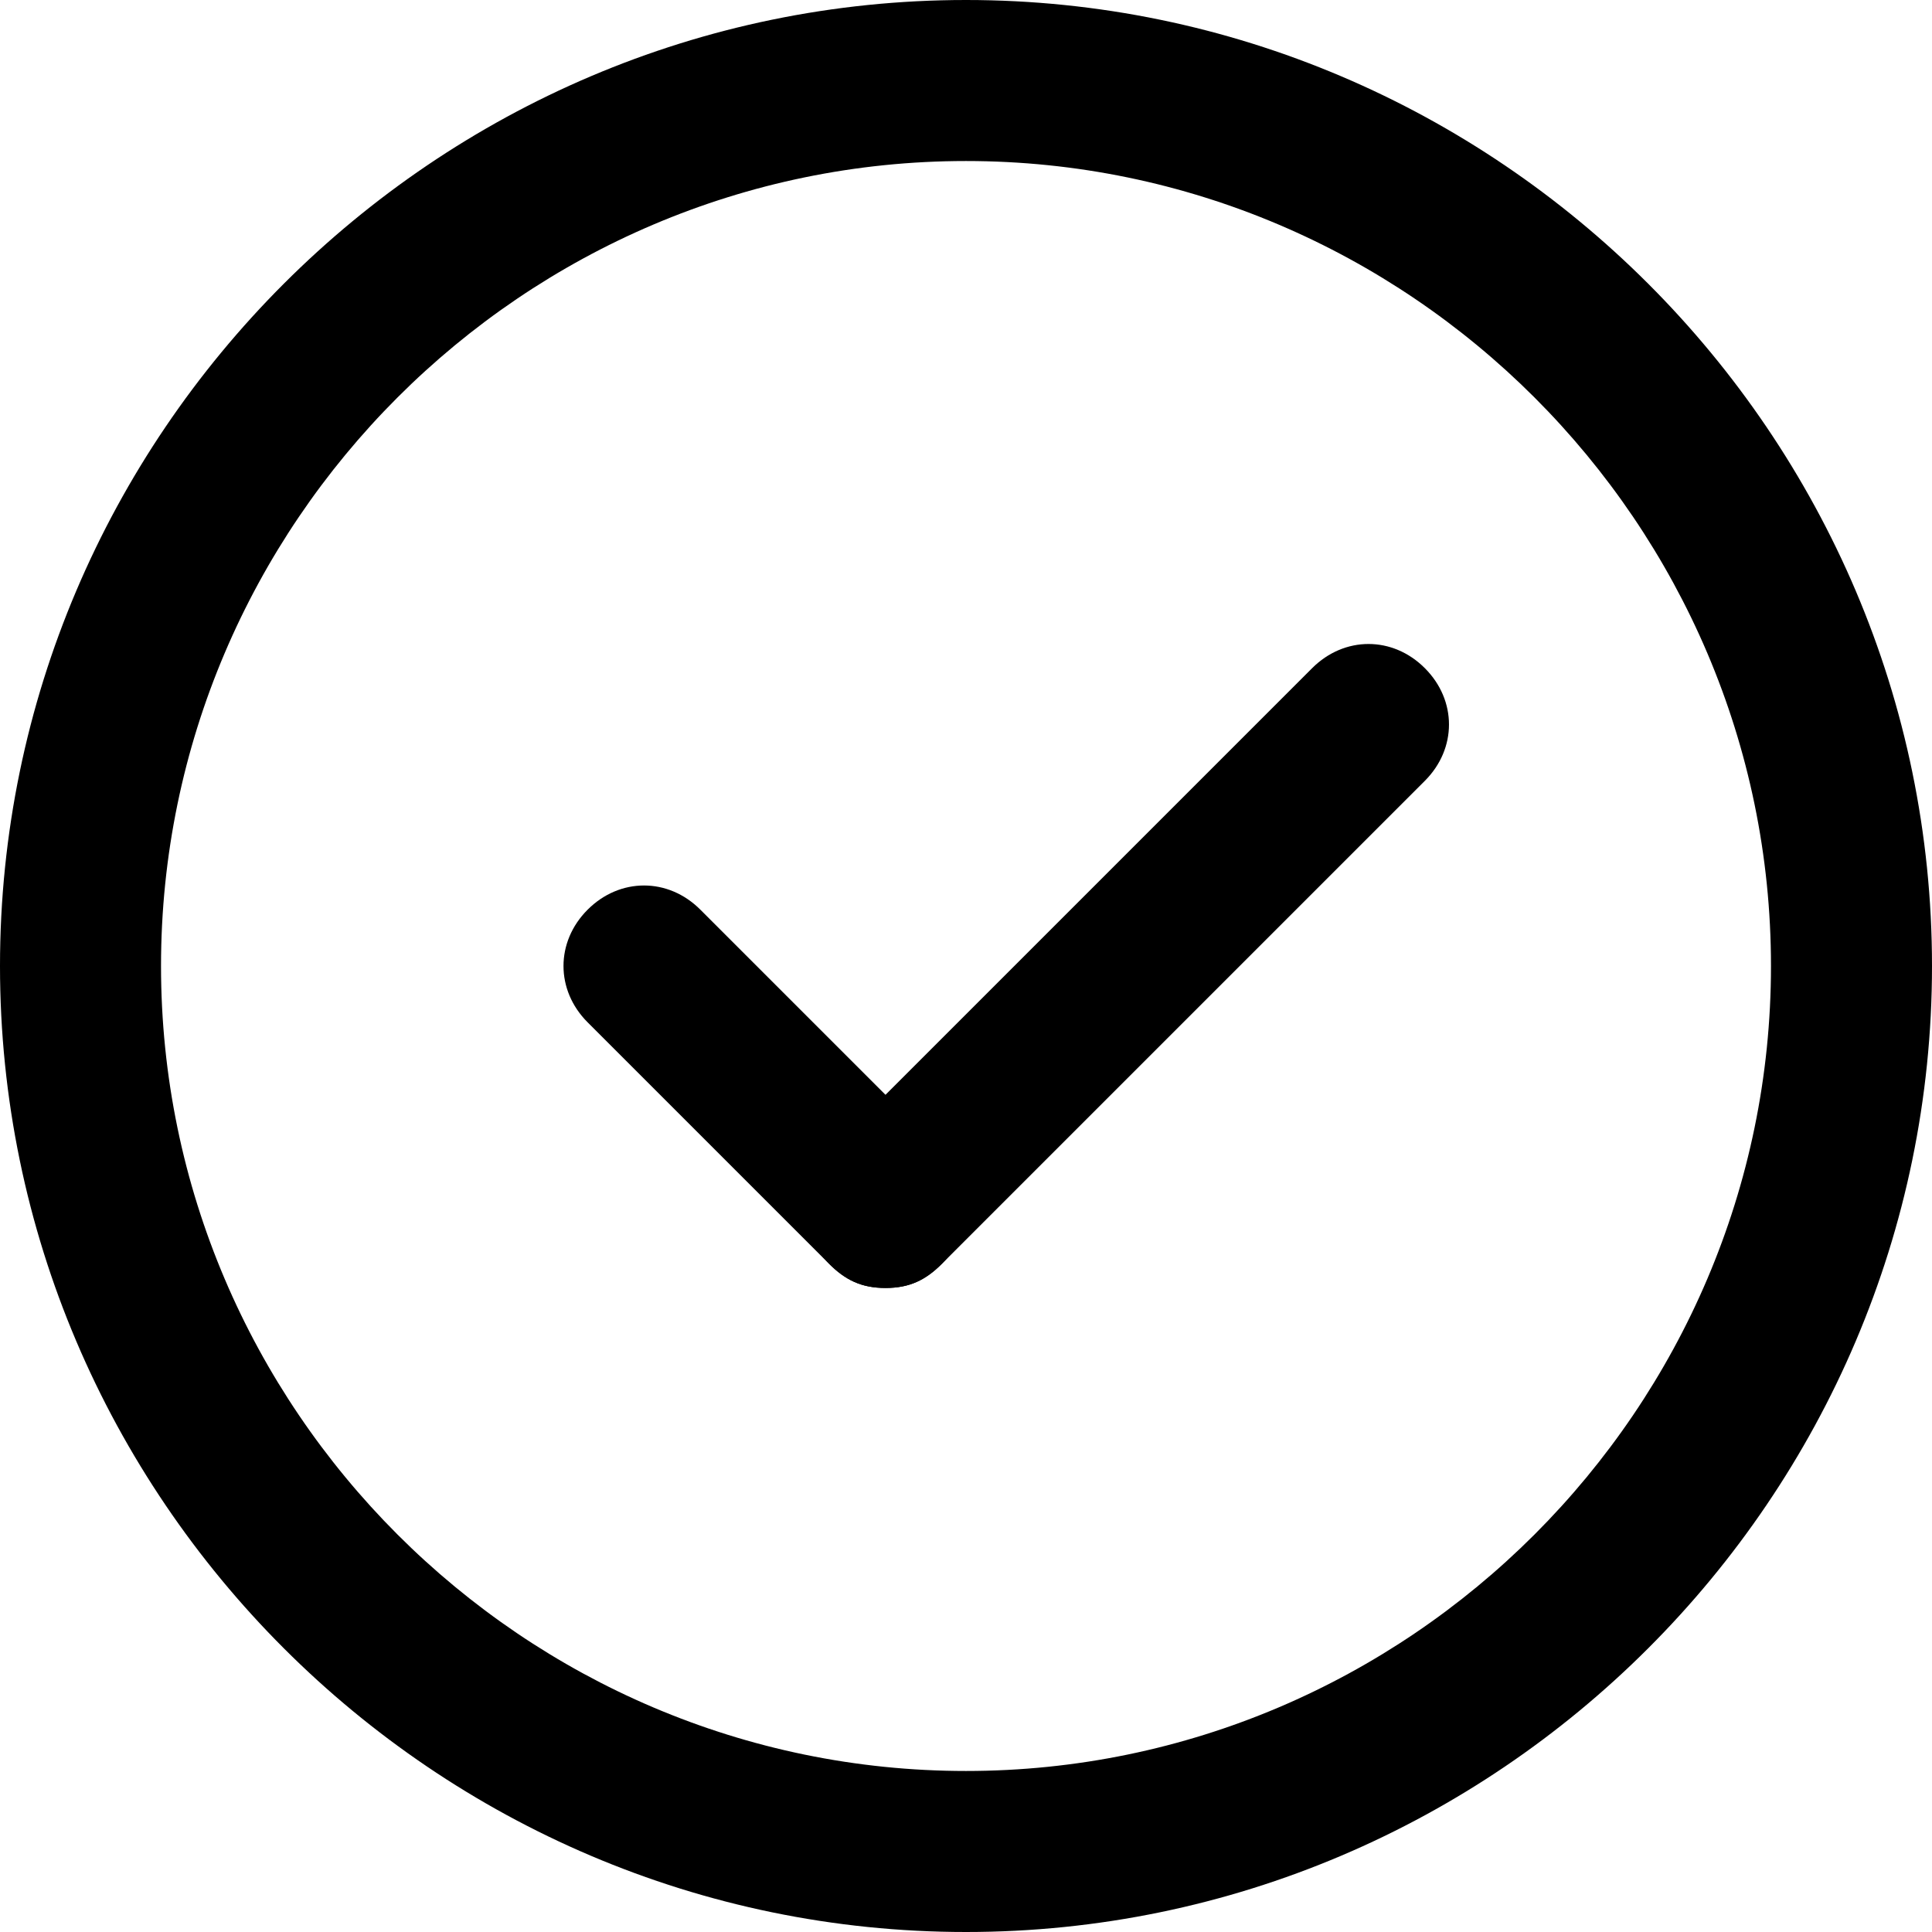
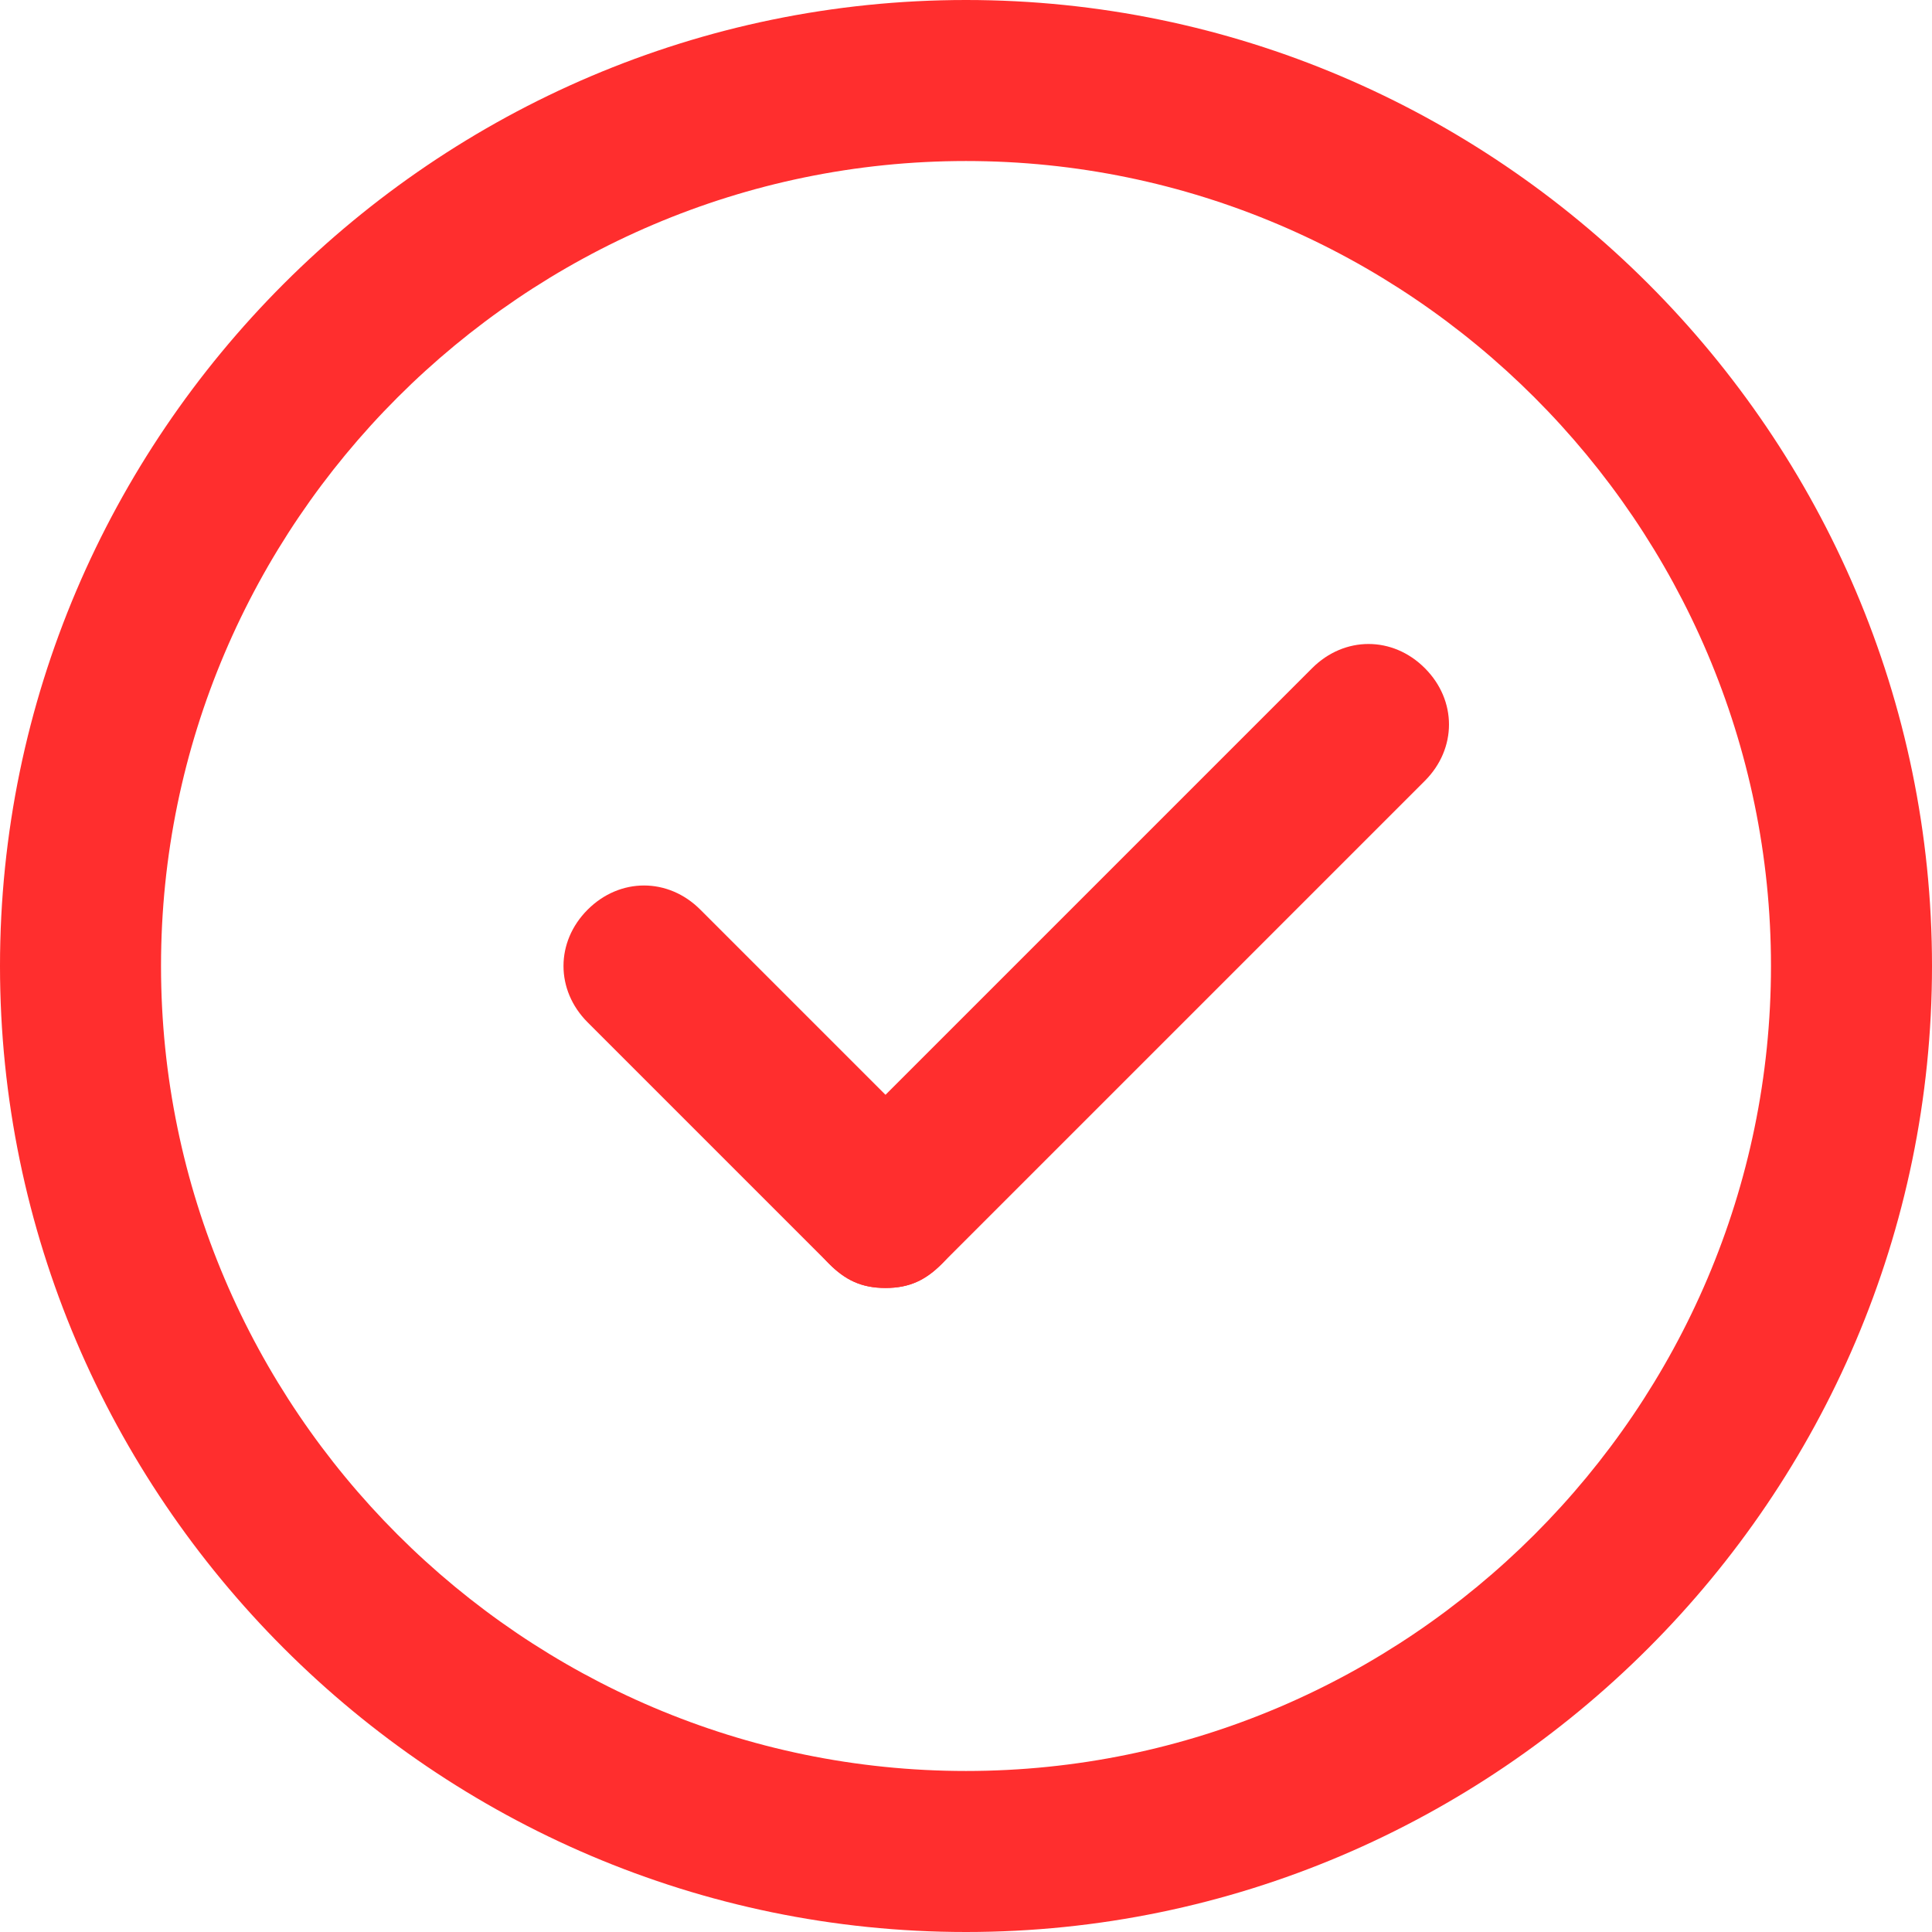
<svg xmlns="http://www.w3.org/2000/svg" width="32" height="32" viewBox="0 0 32 32" fill="none">
-   <path d="M16 32C7.2 32 0 24.8 0 16C0 7.2 7.2 0 16 0C24.8 0 32 7.2 32 16C32 24.8 24.8 32 16 32ZM16 2.667C8.667 2.667 2.667 8.667 2.667 16C2.667 23.333 8.667 29.333 16 29.333C23.333 29.333 29.333 23.333 29.333 16C29.333 8.667 23.333 2.667 16 2.667Z" fill="black" />
-   <path d="M14.667 21.333C14.267 21.333 14 21.2 13.733 20.933L9.733 16.933C9.2 16.4 9.2 15.6 9.733 15.067C10.267 14.533 11.067 14.533 11.6 15.067L15.6 19.067C16.133 19.6 16.133 20.4 15.6 20.933C15.333 21.2 15.067 21.333 14.667 21.333Z" fill="black" />
-   <path d="M14.667 21.333C14.267 21.333 14 21.2 13.733 20.933C13.2 20.4 13.2 19.6 13.733 19.067L21.733 11.067C22.267 10.533 23.067 10.533 23.6 11.067C24.133 11.6 24.133 12.4 23.6 12.933L15.6 20.933C15.333 21.2 15.067 21.333 14.667 21.333Z" fill="black" />
+   <path d="M16 32C7.2 32 0 24.8 0 16C0 7.2 7.2 0 16 0C24.8 0 32 7.2 32 16C32 24.8 24.8 32 16 32ZM16 2.667C8.667 2.667 2.667 8.667 2.667 16C2.667 23.333 8.667 29.333 16 29.333C23.333 29.333 29.333 23.333 29.333 16C29.333 8.667 23.333 2.667 16 2.667Z" fill="#FF2E2E" />
+   <path d="M14.667 21.333C14.267 21.333 14 21.2 13.733 20.933L9.733 16.933C9.2 16.4 9.2 15.6 9.733 15.067C10.267 14.533 11.067 14.533 11.6 15.067L15.6 19.067C16.133 19.6 16.133 20.4 15.6 20.933C15.333 21.2 15.067 21.333 14.667 21.333Z" fill="#FF2E2E" />
+   <path d="M14.667 21.333C14.267 21.333 14 21.2 13.733 20.933C13.2 20.4 13.2 19.6 13.733 19.067L21.733 11.067C22.267 10.533 23.067 10.533 23.6 11.067C24.133 11.6 24.133 12.4 23.6 12.933L15.6 20.933C15.333 21.2 15.067 21.333 14.667 21.333Z" fill="#FF2E2E" />
</svg>
